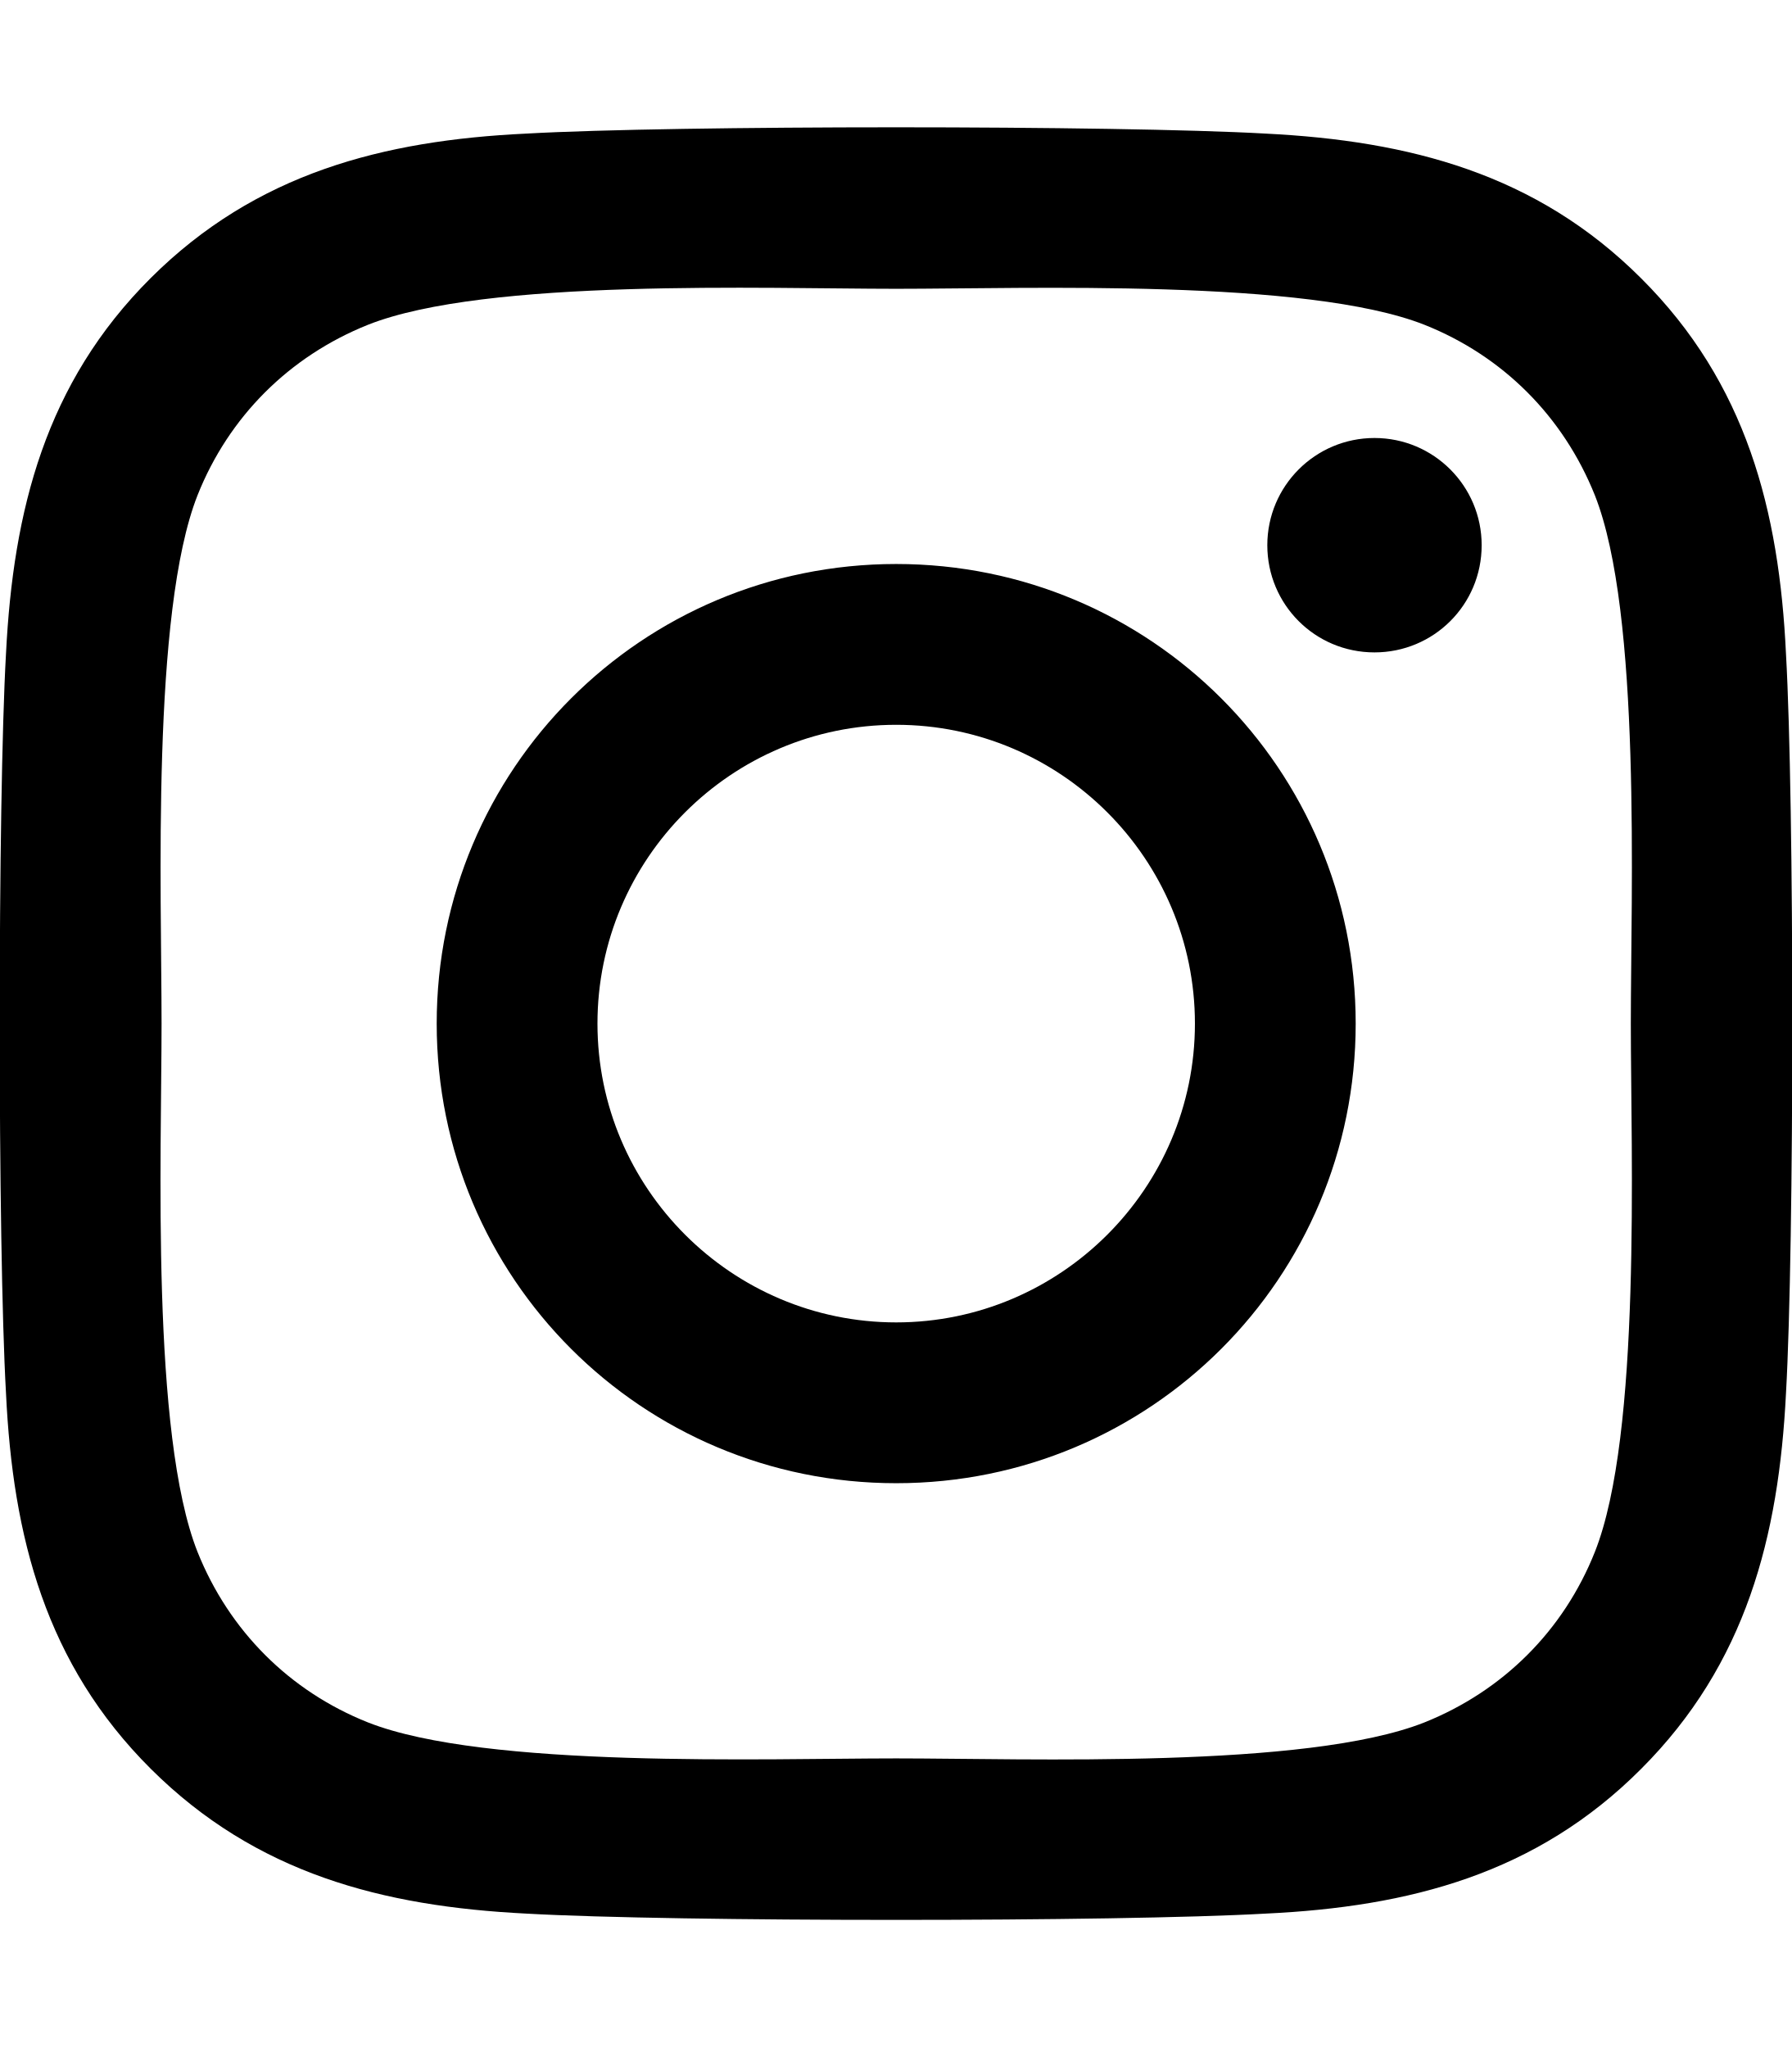
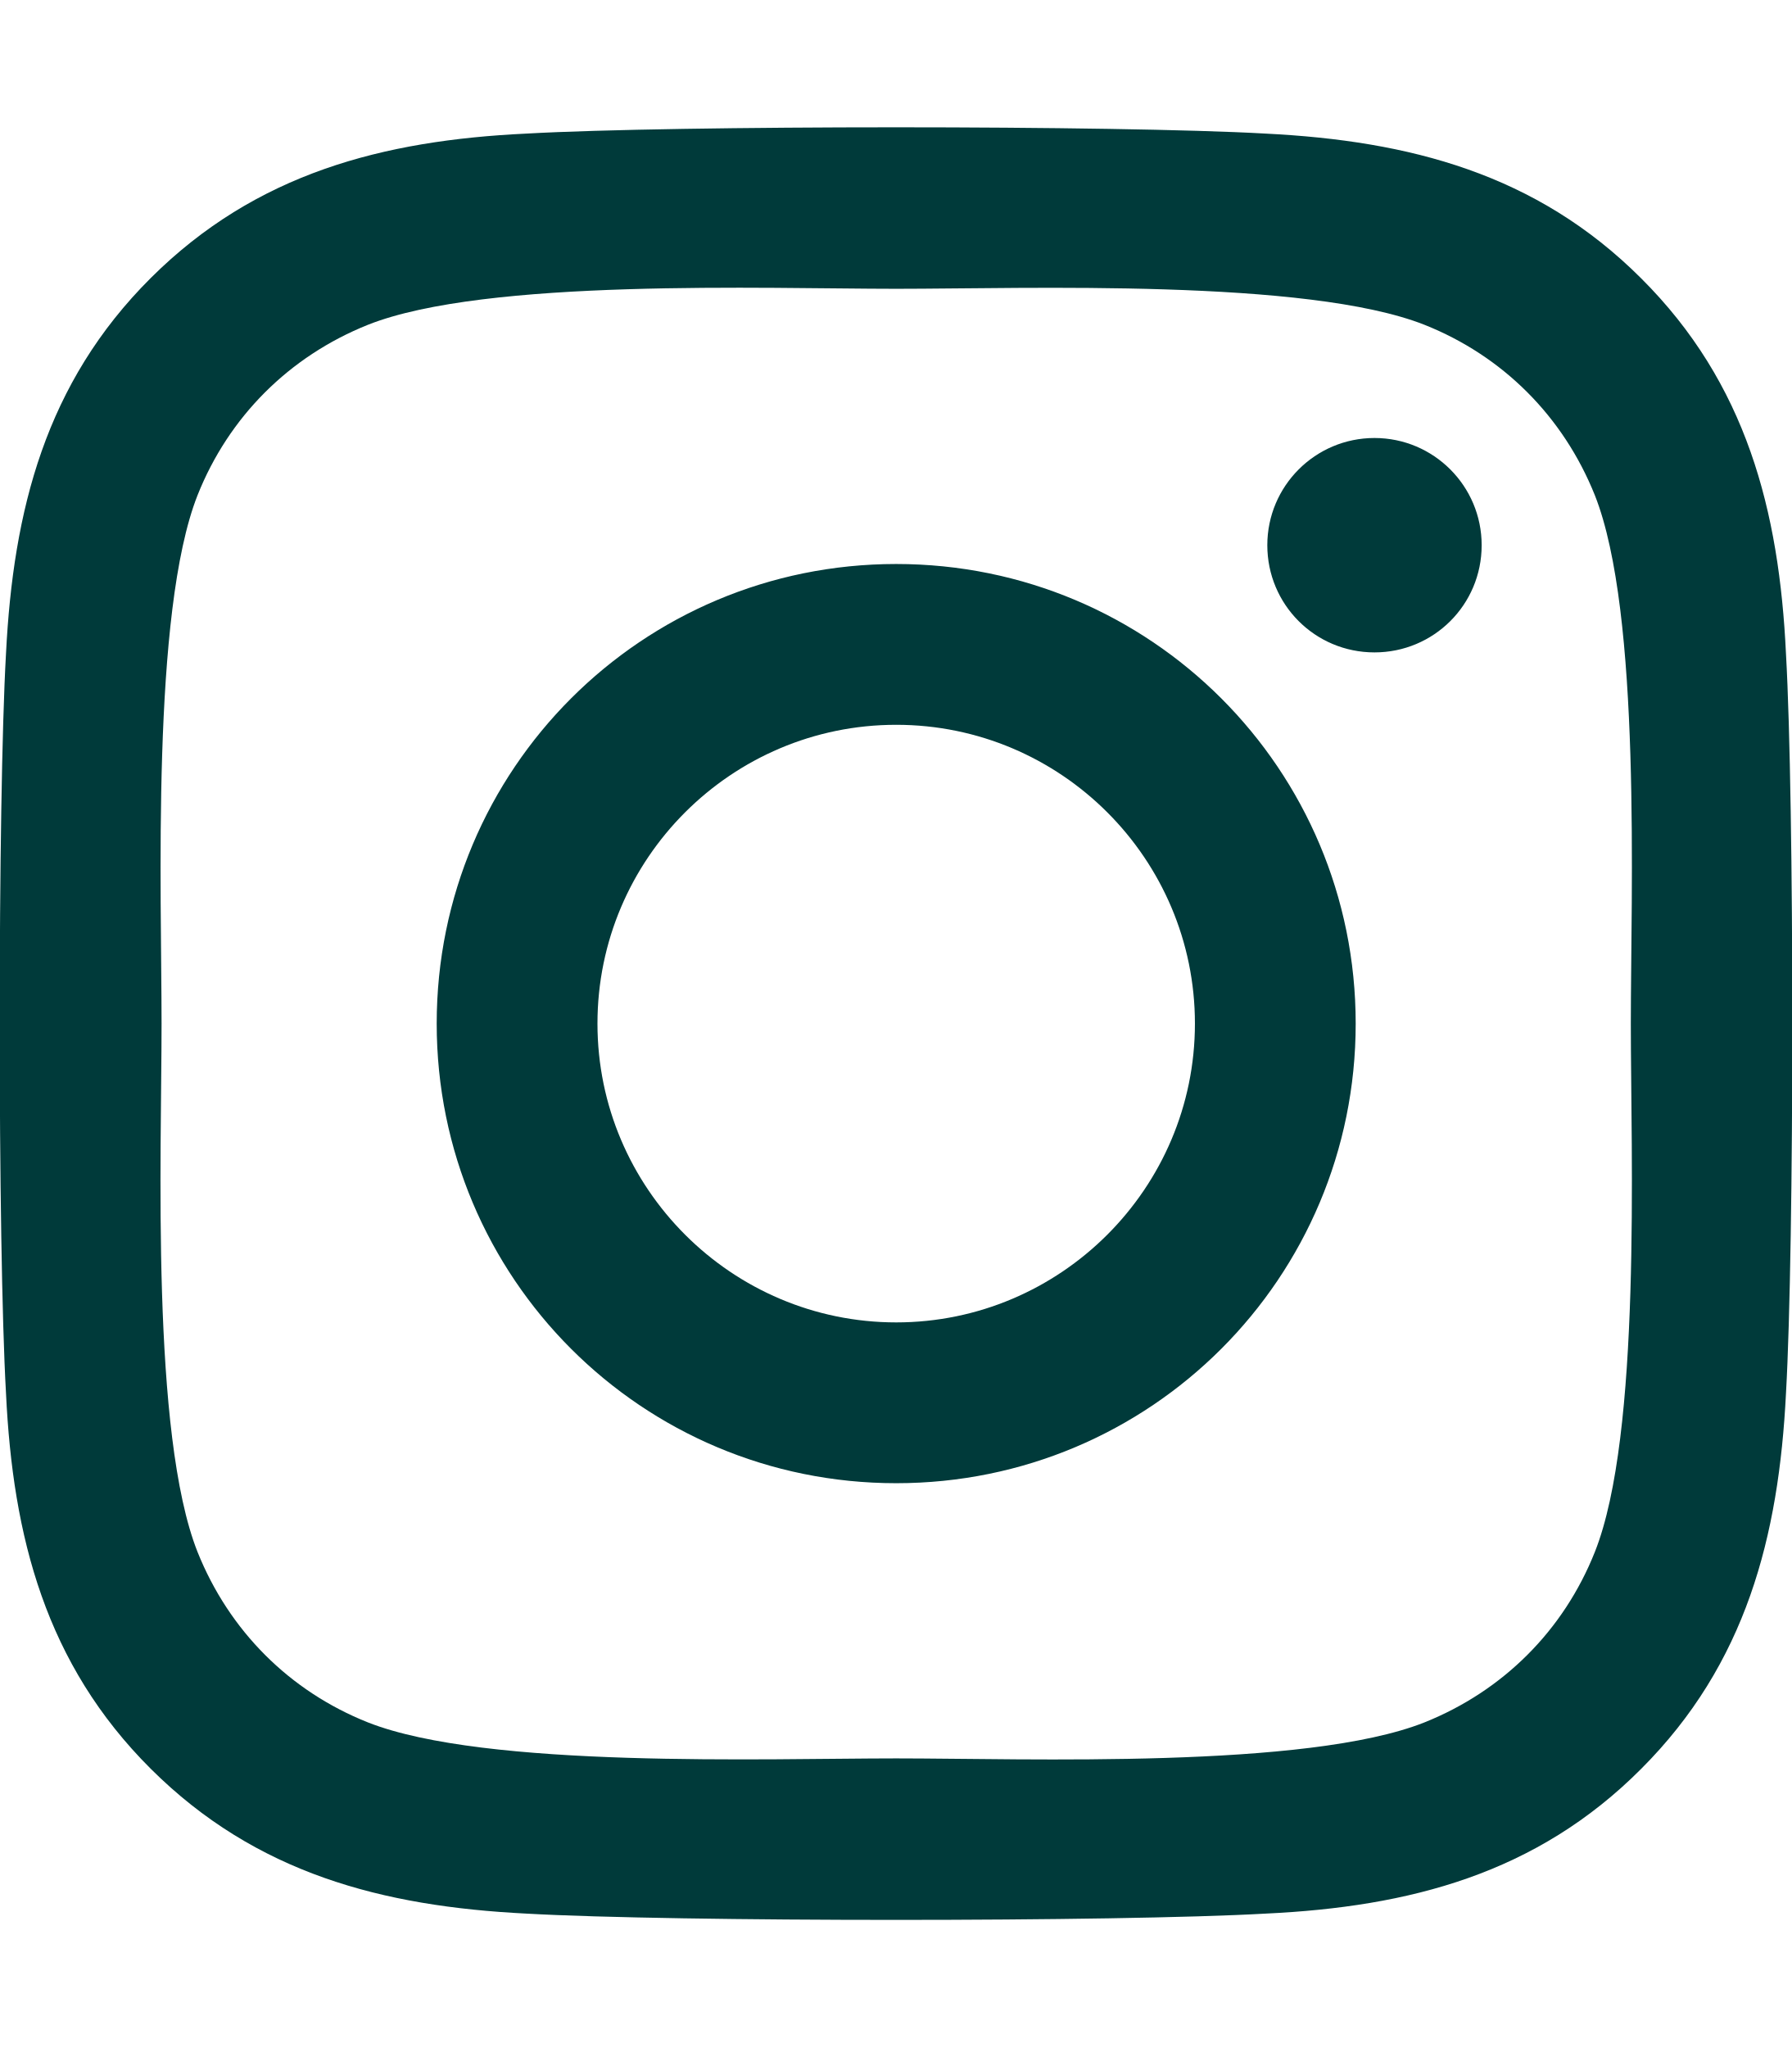
<svg xmlns="http://www.w3.org/2000/svg" viewBox="0 0 448 512">
-   <path d="M224.1 141c-63.6 0-114.9 51.3-114.9 114.9s51.3 114.9 114.9 114.9S339 319.5 339 255.9 287.7 141 224.1 141zm0 189.6c-41.1 0-74.7-33.5-74.7-74.7s33.5-74.7 74.7-74.7 74.7 33.5 74.7 74.7-33.6 74.7-74.7 74.7zm146.4-194.3c0 14.9-12 26.8-26.8 26.8-14.9 0-26.8-12-26.8-26.8s12-26.8 26.8-26.8 26.8 12 26.8 26.8zm76.1 27.2c-1.7-35.9-9.9-67.7-36.2-93.9-26.2-26.2-58-34.4-93.9-36.2-37-2.1-147.9-2.1-184.9 0-35.8 1.7-67.6 9.9-93.9 36.1s-34.4 58-36.2 93.9c-2.1 37-2.1 147.9 0 184.9 1.7 35.9 9.9 67.7 36.2 93.9s58 34.4 93.9 36.2c37 2.1 147.9 2.1 184.9 0 35.9-1.7 67.7-9.9 93.9-36.2 26.2-26.2 34.4-58 36.2-93.9 2.1-37 2.1-147.8 0-184.8zM398.8 388c-7.8 19.6-22.9 34.7-42.6 42.6-29.5 11.7-99.5 9-132.1 9s-102.7 2.6-132.1-9c-19.6-7.8-34.7-22.9-42.6-42.6-11.7-29.5-9-99.5-9-132.1s-2.6-102.7 9-132.1c7.8-19.6 22.9-34.7 42.6-42.6 29.5-11.7 99.5-9 132.1-9s102.7-2.6 132.1 9c19.6 7.8 34.7 22.9 42.6 42.6 11.7 29.5 9 99.5 9 132.1s2.7 102.7-9 132.1z" />
+   <path d="M224.1 141c-63.6 0-114.9 51.3-114.9 114.9s51.3 114.9 114.9 114.9S339 319.5 339 255.9 287.7 141 224.1 141zm0 189.6c-41.1 0-74.7-33.5-74.7-74.7s33.5-74.7 74.7-74.7 74.7 33.5 74.7 74.7-33.6 74.7-74.7 74.7zm146.4-194.3c0 14.9-12 26.8-26.8 26.8-14.9 0-26.8-12-26.8-26.8s12-26.8 26.8-26.8 26.8 12 26.8 26.8zm76.1 27.2c-1.7-35.9-9.9-67.7-36.2-93.9-26.2-26.2-58-34.4-93.9-36.2-37-2.1-147.9-2.1-184.9 0-35.8 1.7-67.6 9.9-93.9 36.1s-34.4 58-36.2 93.9c-2.1 37-2.1 147.9 0 184.9 1.7 35.9 9.9 67.7 36.2 93.9s58 34.4 93.9 36.2c37 2.1 147.9 2.1 184.9 0 35.9-1.7 67.7-9.9 93.9-36.2 26.2-26.2 34.4-58 36.2-93.9 2.1-37 2.1-147.8 0-184.8zM398.8 388c-7.8 19.6-22.9 34.7-42.6 42.6-29.5 11.7-99.5 9-132.1 9s-102.7 2.6-132.1-9c-19.6-7.8-34.7-22.9-42.6-42.6-11.7-29.5-9-99.5-9-132.1s-2.6-102.7 9-132.1c7.8-19.6 22.9-34.7 42.6-42.6 29.5-11.7 99.5-9 132.1-9s102.7-2.6 132.1 9c19.6 7.8 34.7 22.9 42.6 42.6 11.7 29.5 9 99.5 9 132.1s2.7 102.7-9 132.1z" fill="rgb(0, 58, 58)" />
</svg>
